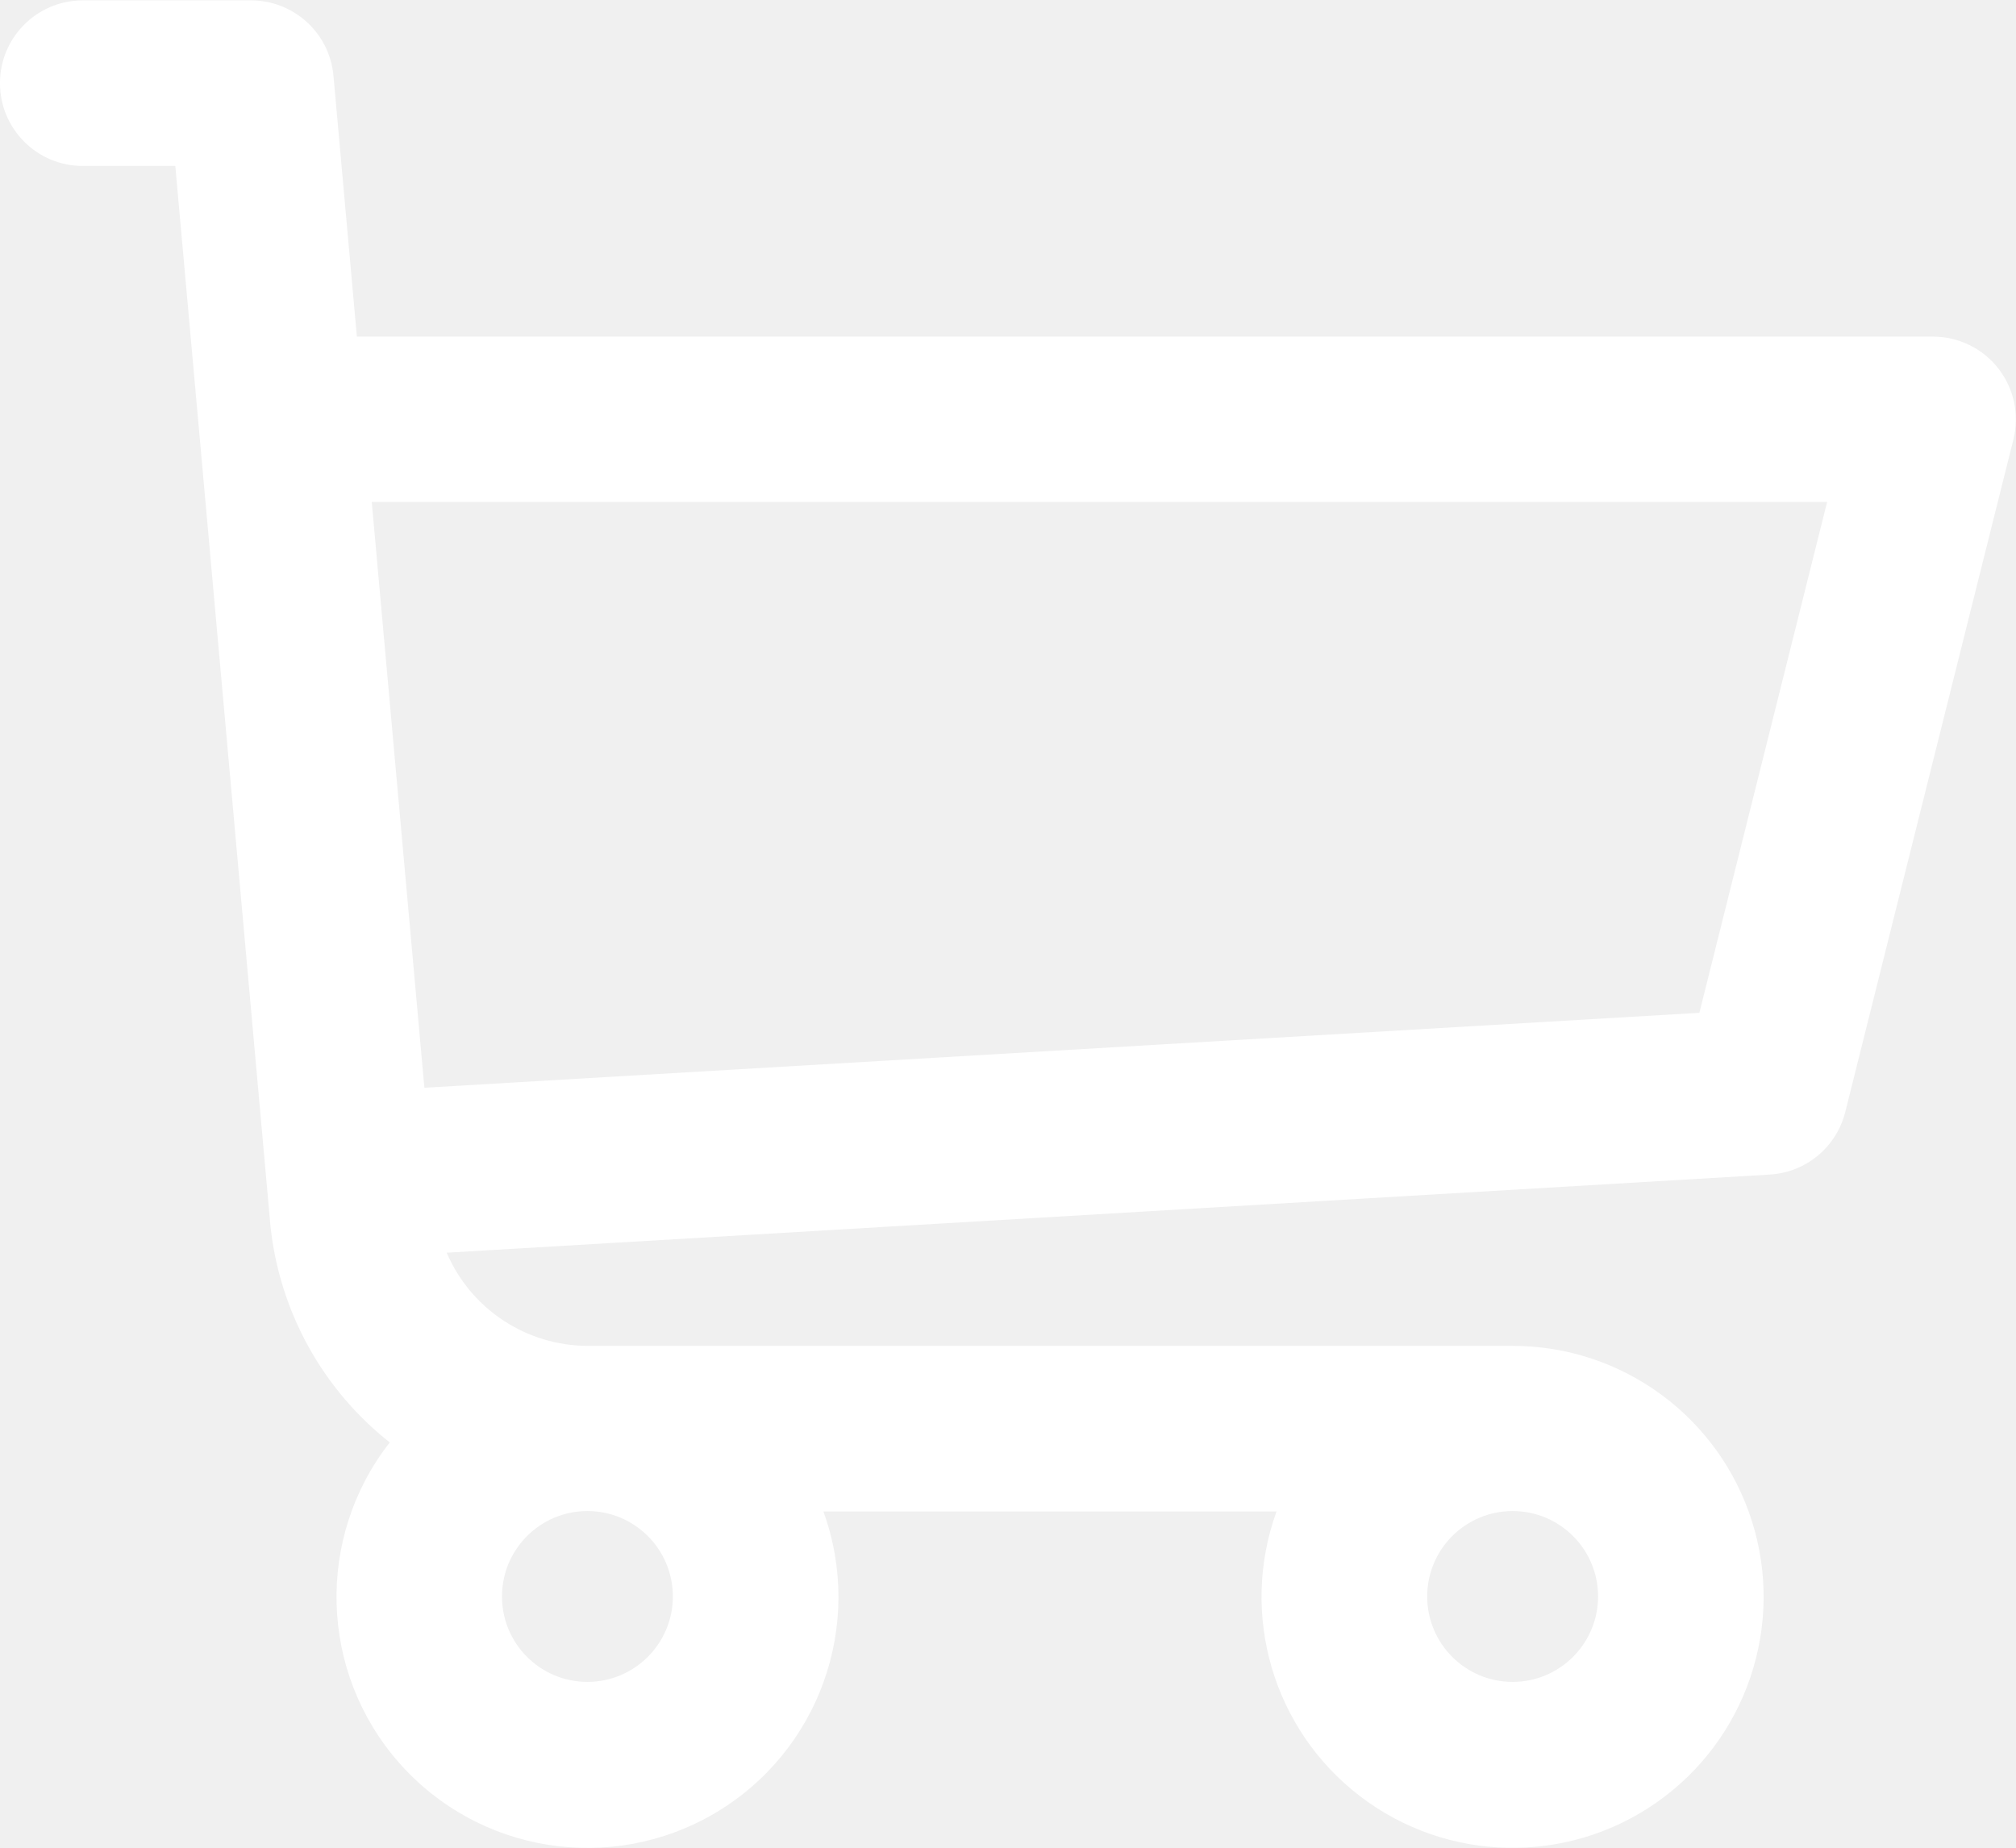
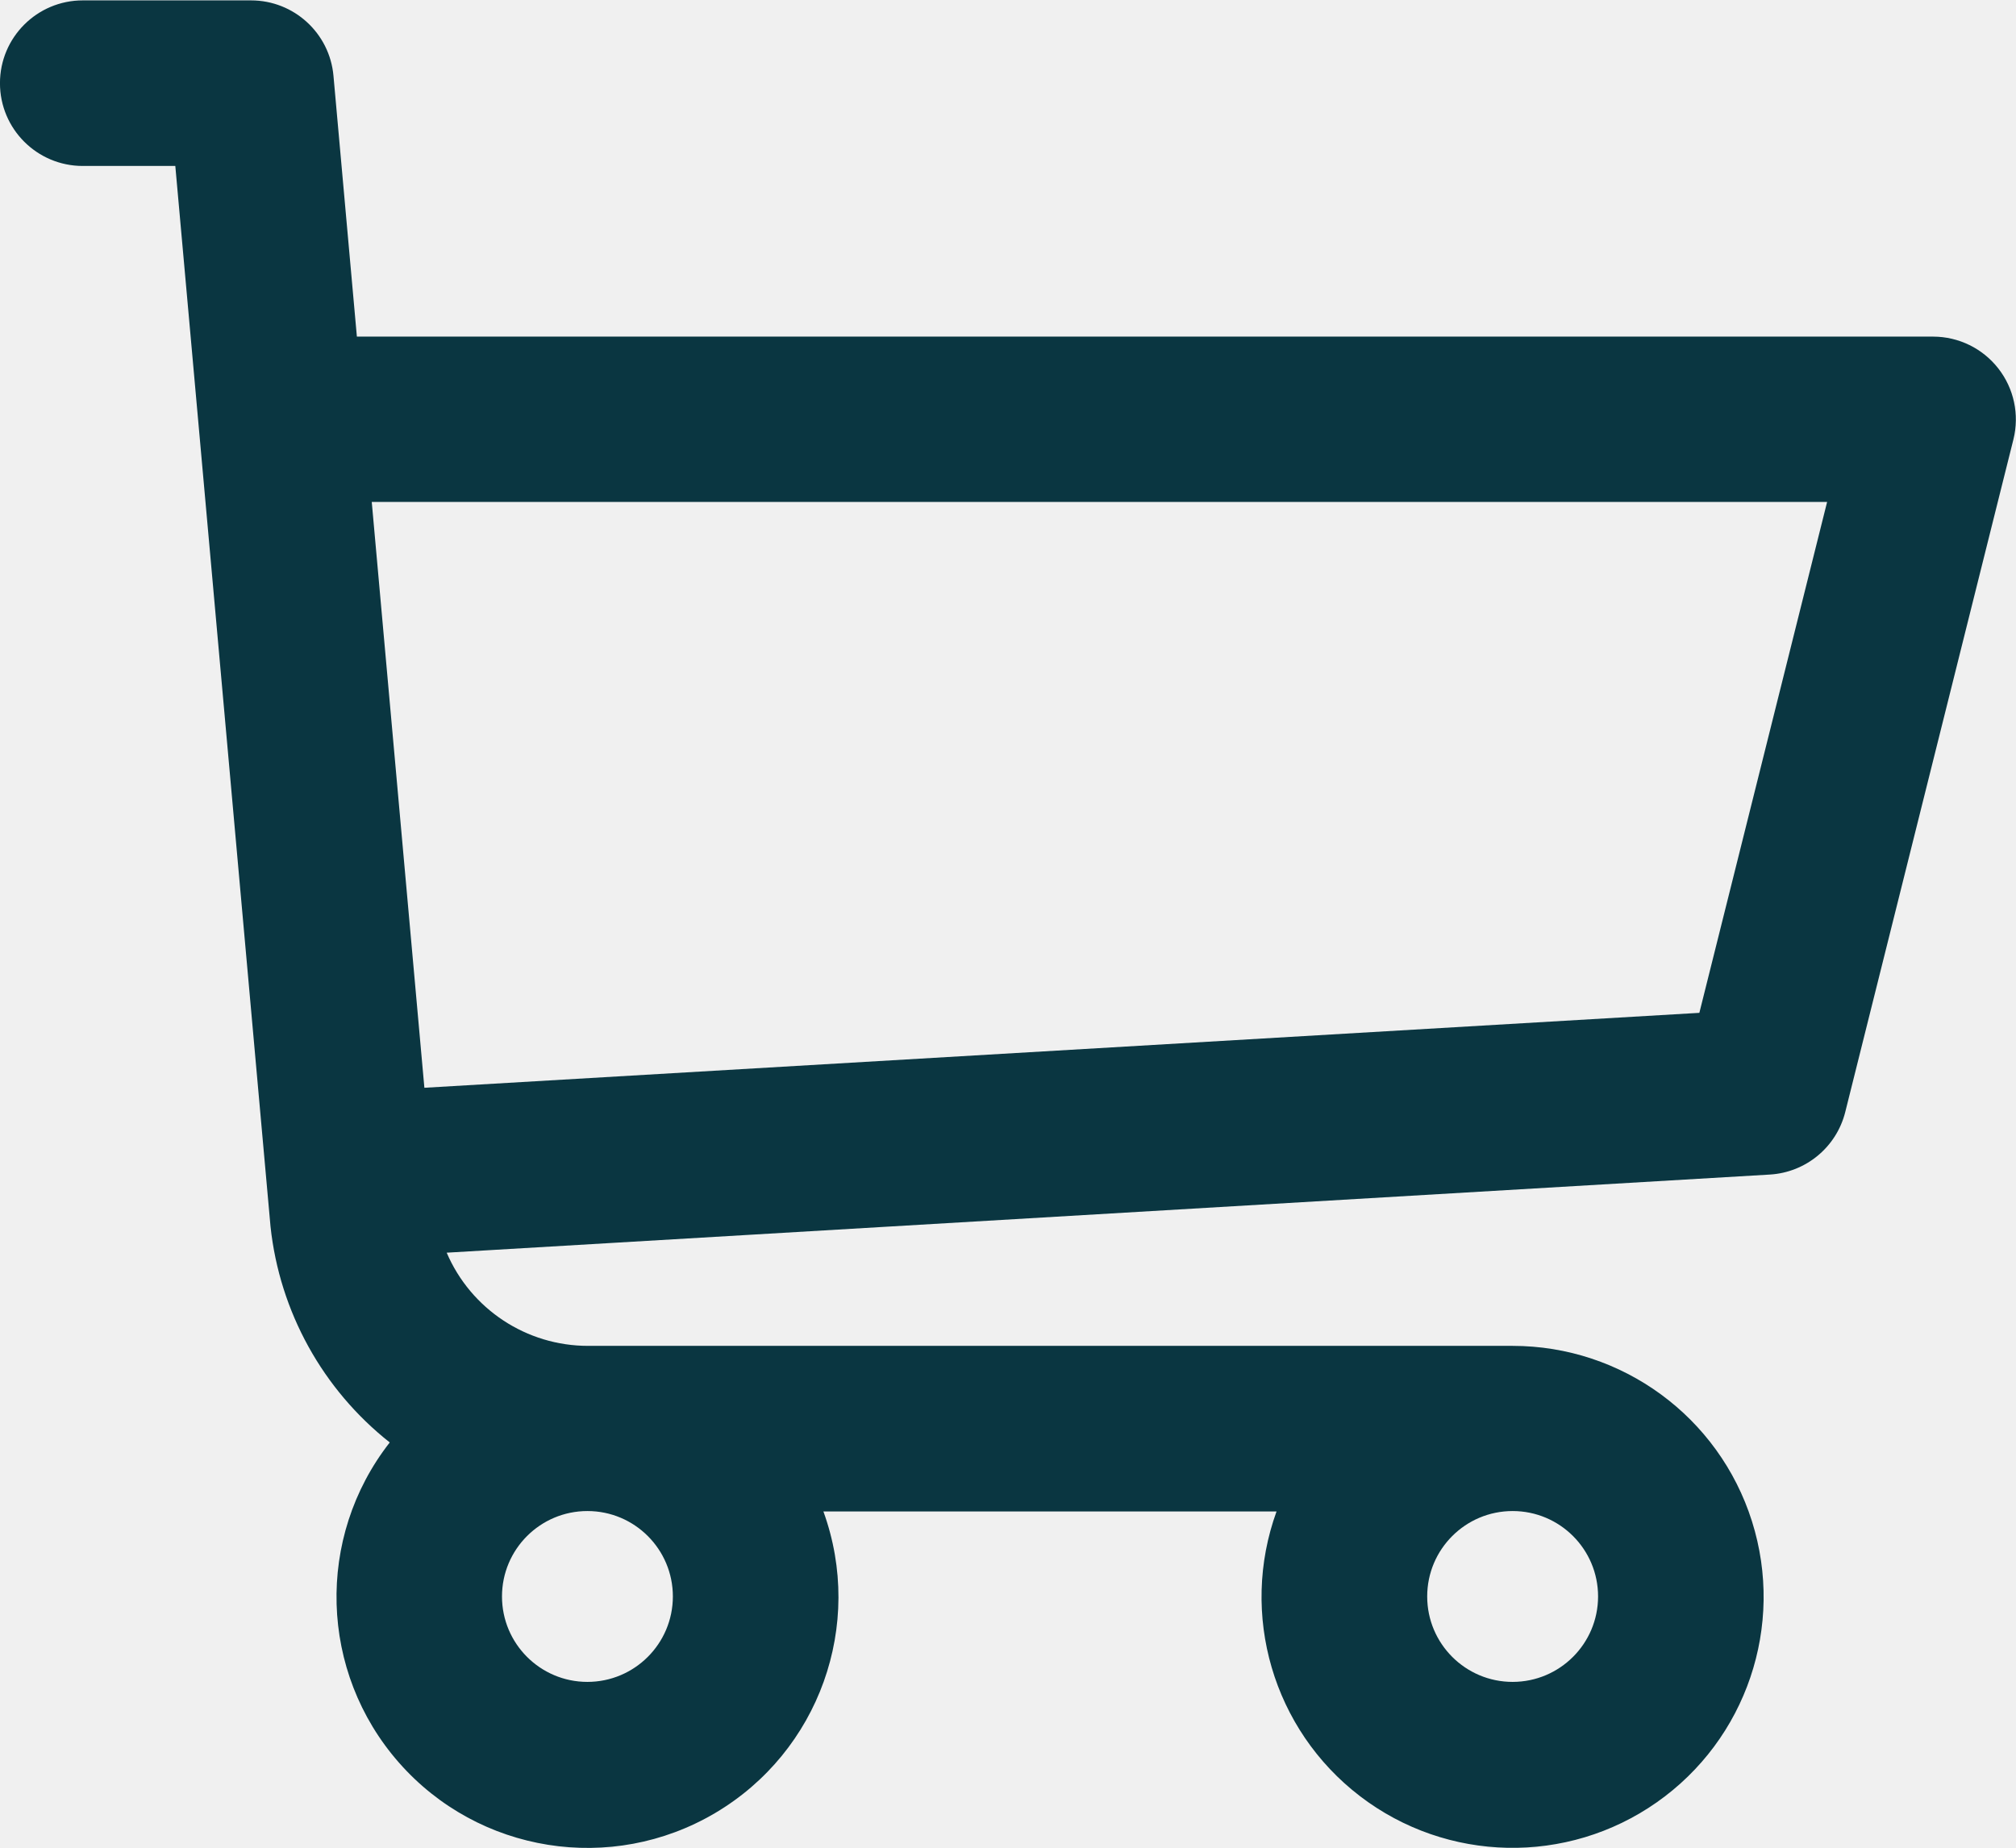
<svg xmlns="http://www.w3.org/2000/svg" width="30.911" height="28.331" viewBox="0 0 30.911 28.331">
  <defs>
    <style>
      .cls-1 {
-         fill: #FFFFFF;
+         fill: #0a3641;
      }
    </style>
  </defs>
  <path id="_001-shopping-cart" data-name="001-shopping-cart" class="cls-1" d="M29.641,26.5H5.472l-.359-4a1.269,1.269,0,0,0-1.264-1.156H1.269a1.269,1.269,0,0,0,0,2.539H2.688c.775,8.637-1.228-13.687,1.46,16.266a4.884,4.884,0,0,0,1.828,3.309,3.848,3.848,0,1,0,6.649,1.058h6.948a3.849,3.849,0,1,0,3.619-2.539H9.016a2.357,2.357,0,0,1-2.167-1.429L27.136,39.35a1.27,1.27,0,0,0,1.157-.959l2.579-10.317A1.27,1.27,0,0,0,29.641,26.5ZM9.007,47.13a1.31,1.31,0,1,1,1.31-1.31A1.311,1.311,0,0,1,9.007,47.13Zm14.186,0a1.31,1.31,0,1,1,1.31-1.31A1.311,1.311,0,0,1,23.193,47.13Zm2.863-10.26L6.507,38.019,5.7,29.035H28.015Z" transform="translate(0 -21.338)" />
</svg>
